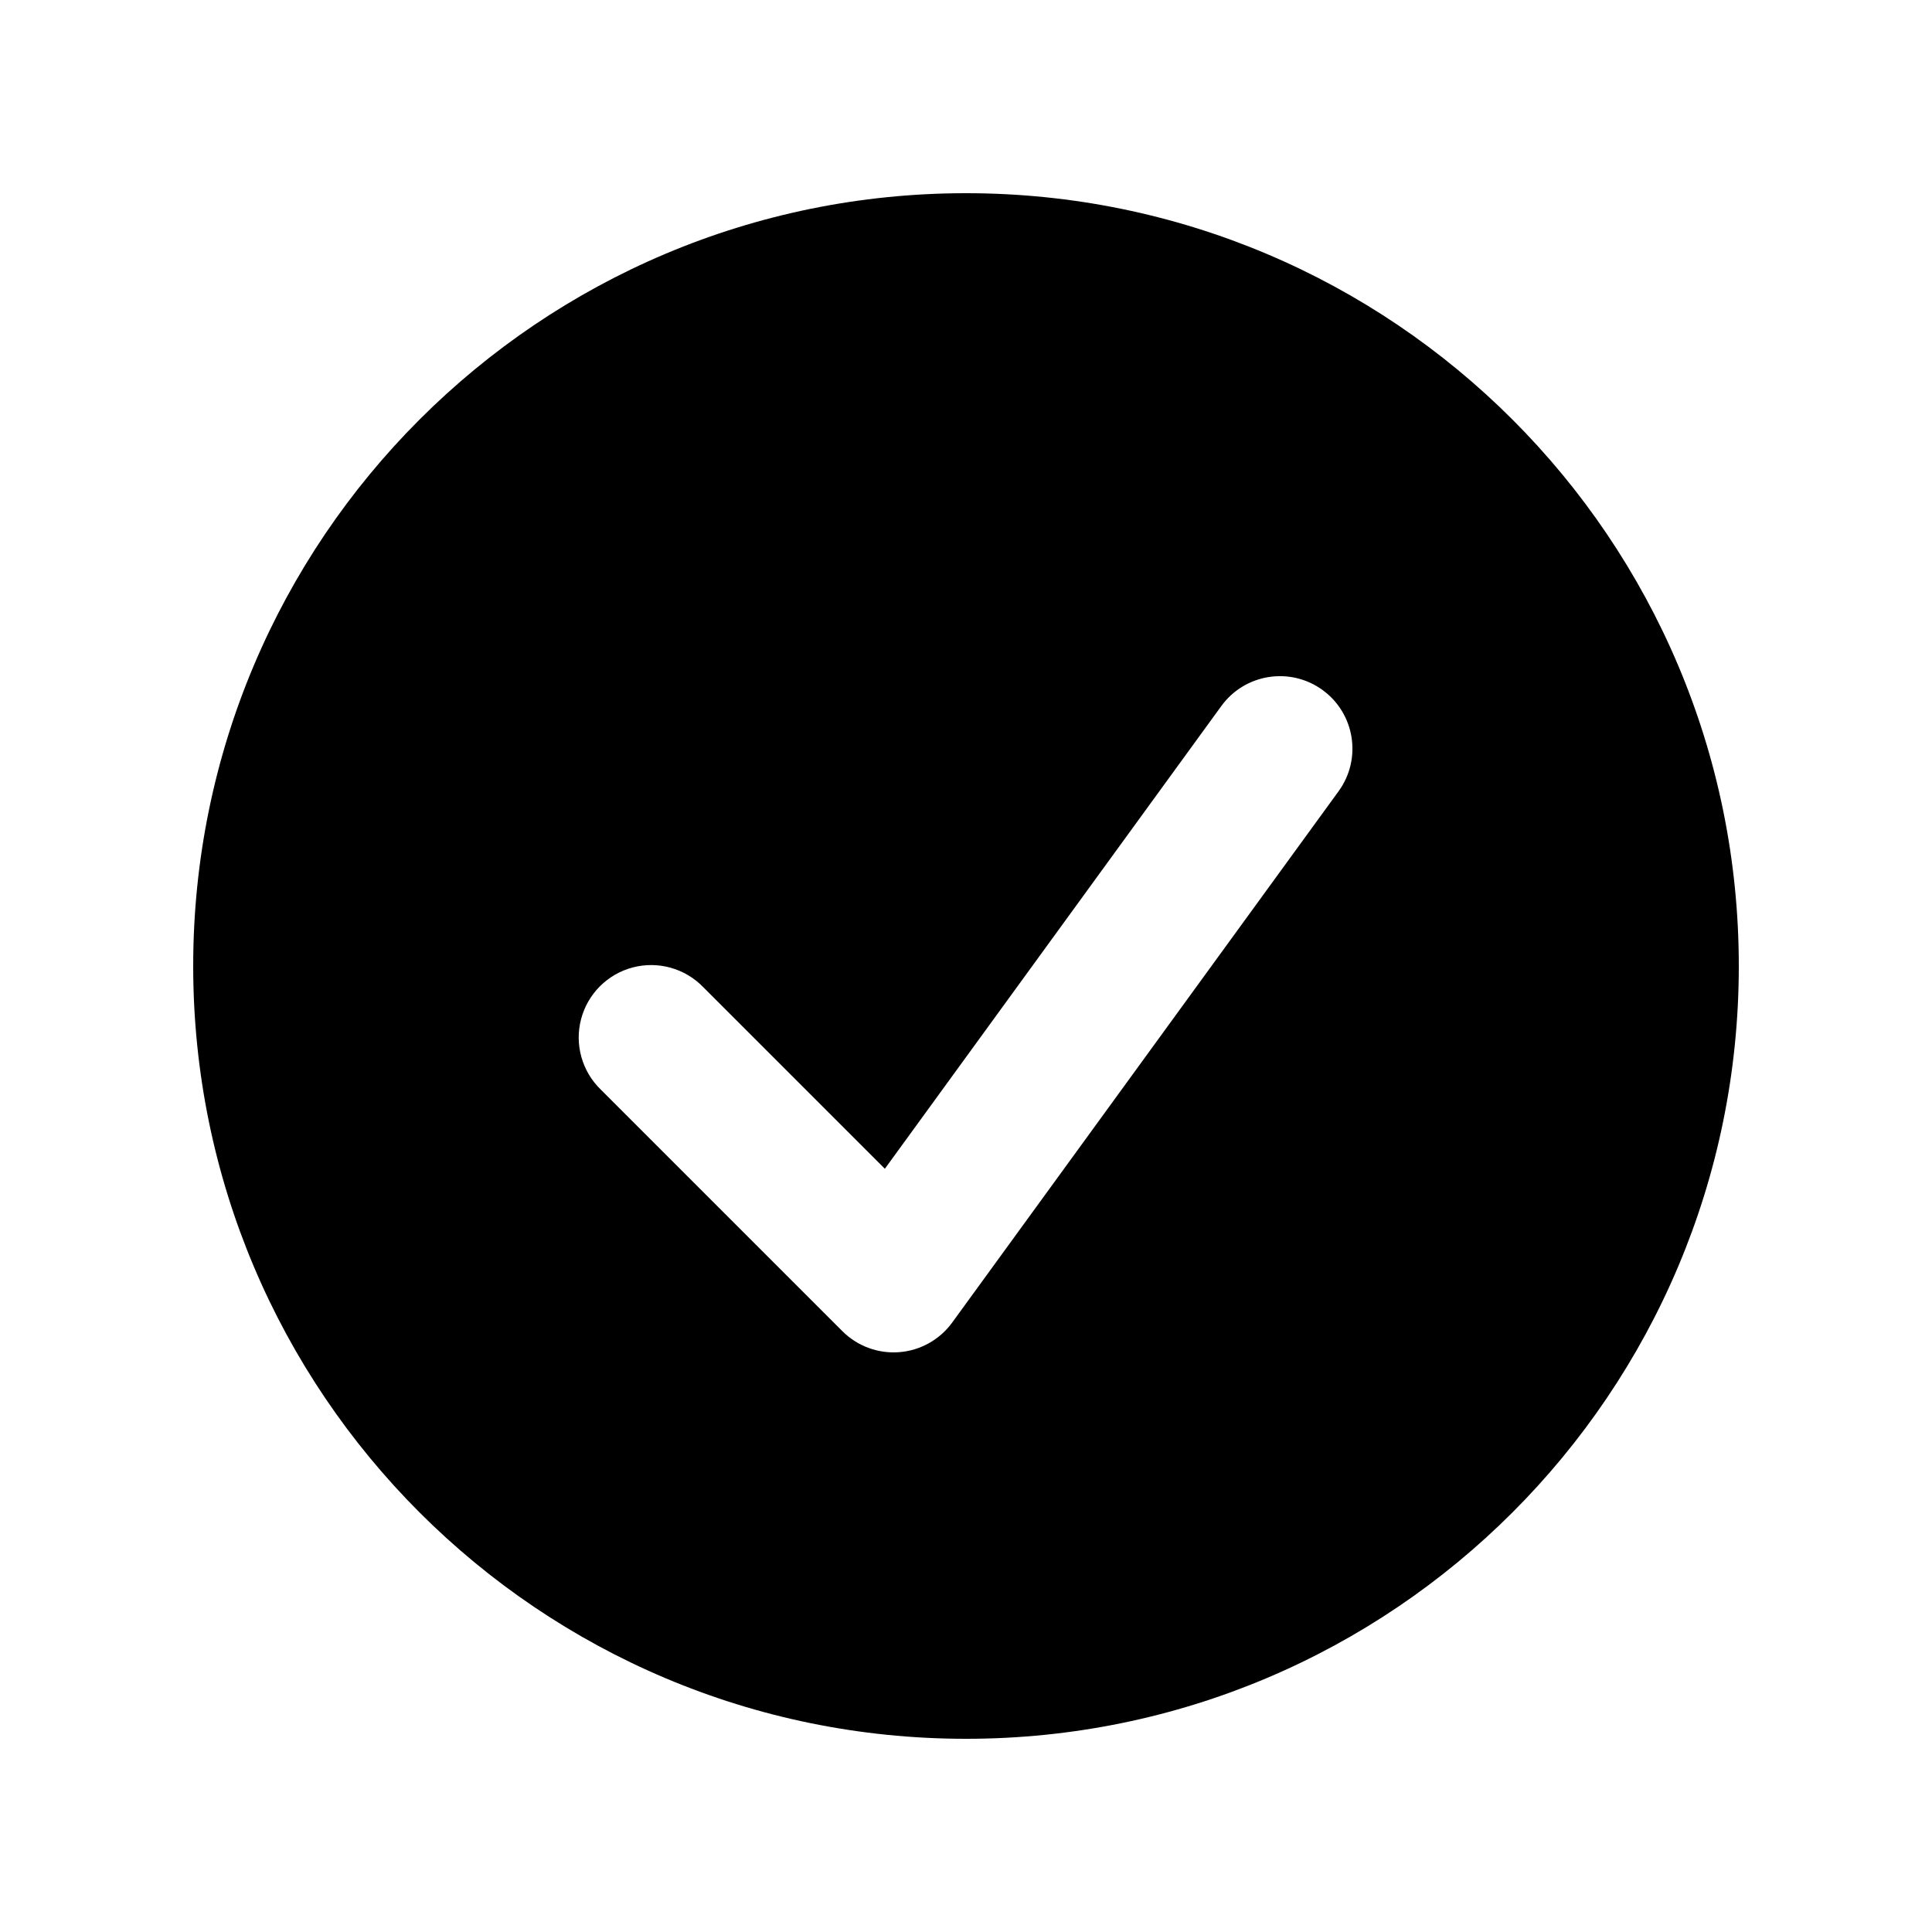
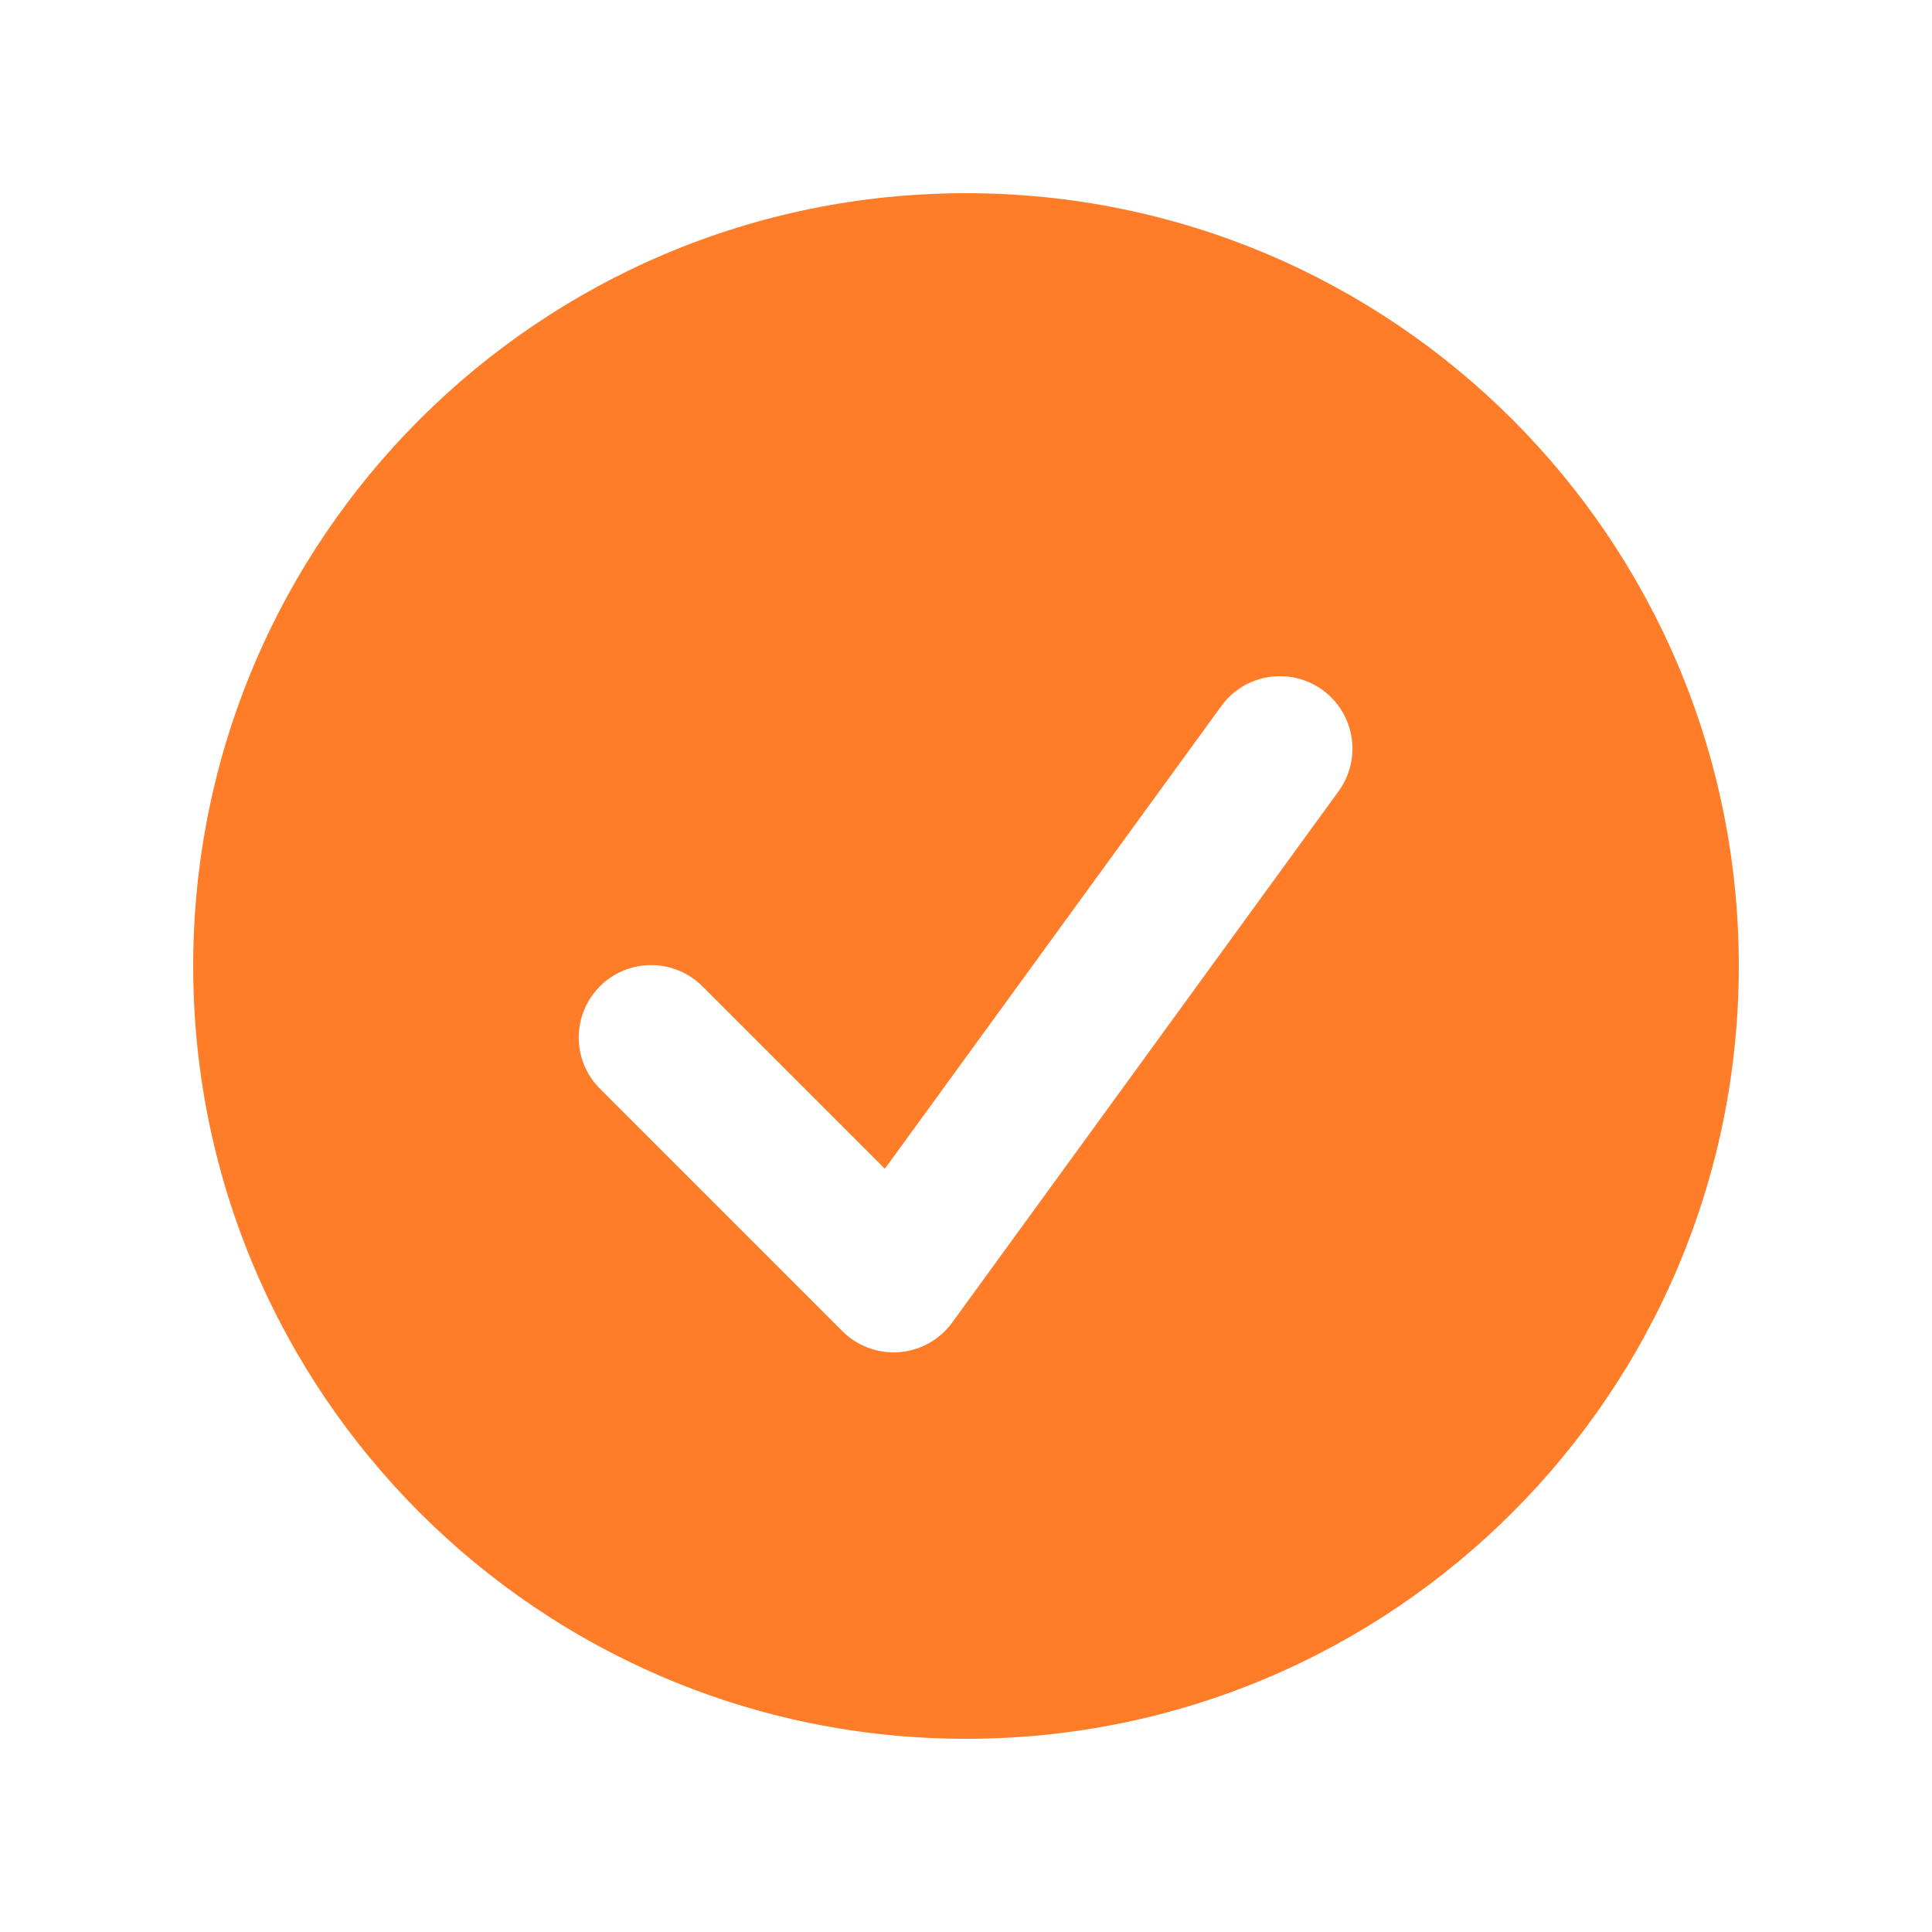
- <svg xmlns="http://www.w3.org/2000/svg" alt="timeline icon" viewBox="0 0 20 20" fill="currentColor" class="h-5 w-5 text-brand_original_secondary animate-pulse" width="30" height="30">
+ <svg xmlns="http://www.w3.org/2000/svg" alt="timeline icon" viewBox="0 0 20 20" fill="#FF7C29" class="h-5 w-5" width="30" height="30">
  <path fill-rule="evenodd" d="M10 18a8 8 0 100-16 8 8 0 000 16zm3.857-9.809a.75.75 0 00-1.214-.882l-3.483 4.79-1.88-1.88a.75.75 0 10-1.06 1.061l2.5 2.5a.75.75 0 001.137-.089l4-5.5z" clip-rule="evenodd" />
</svg>
